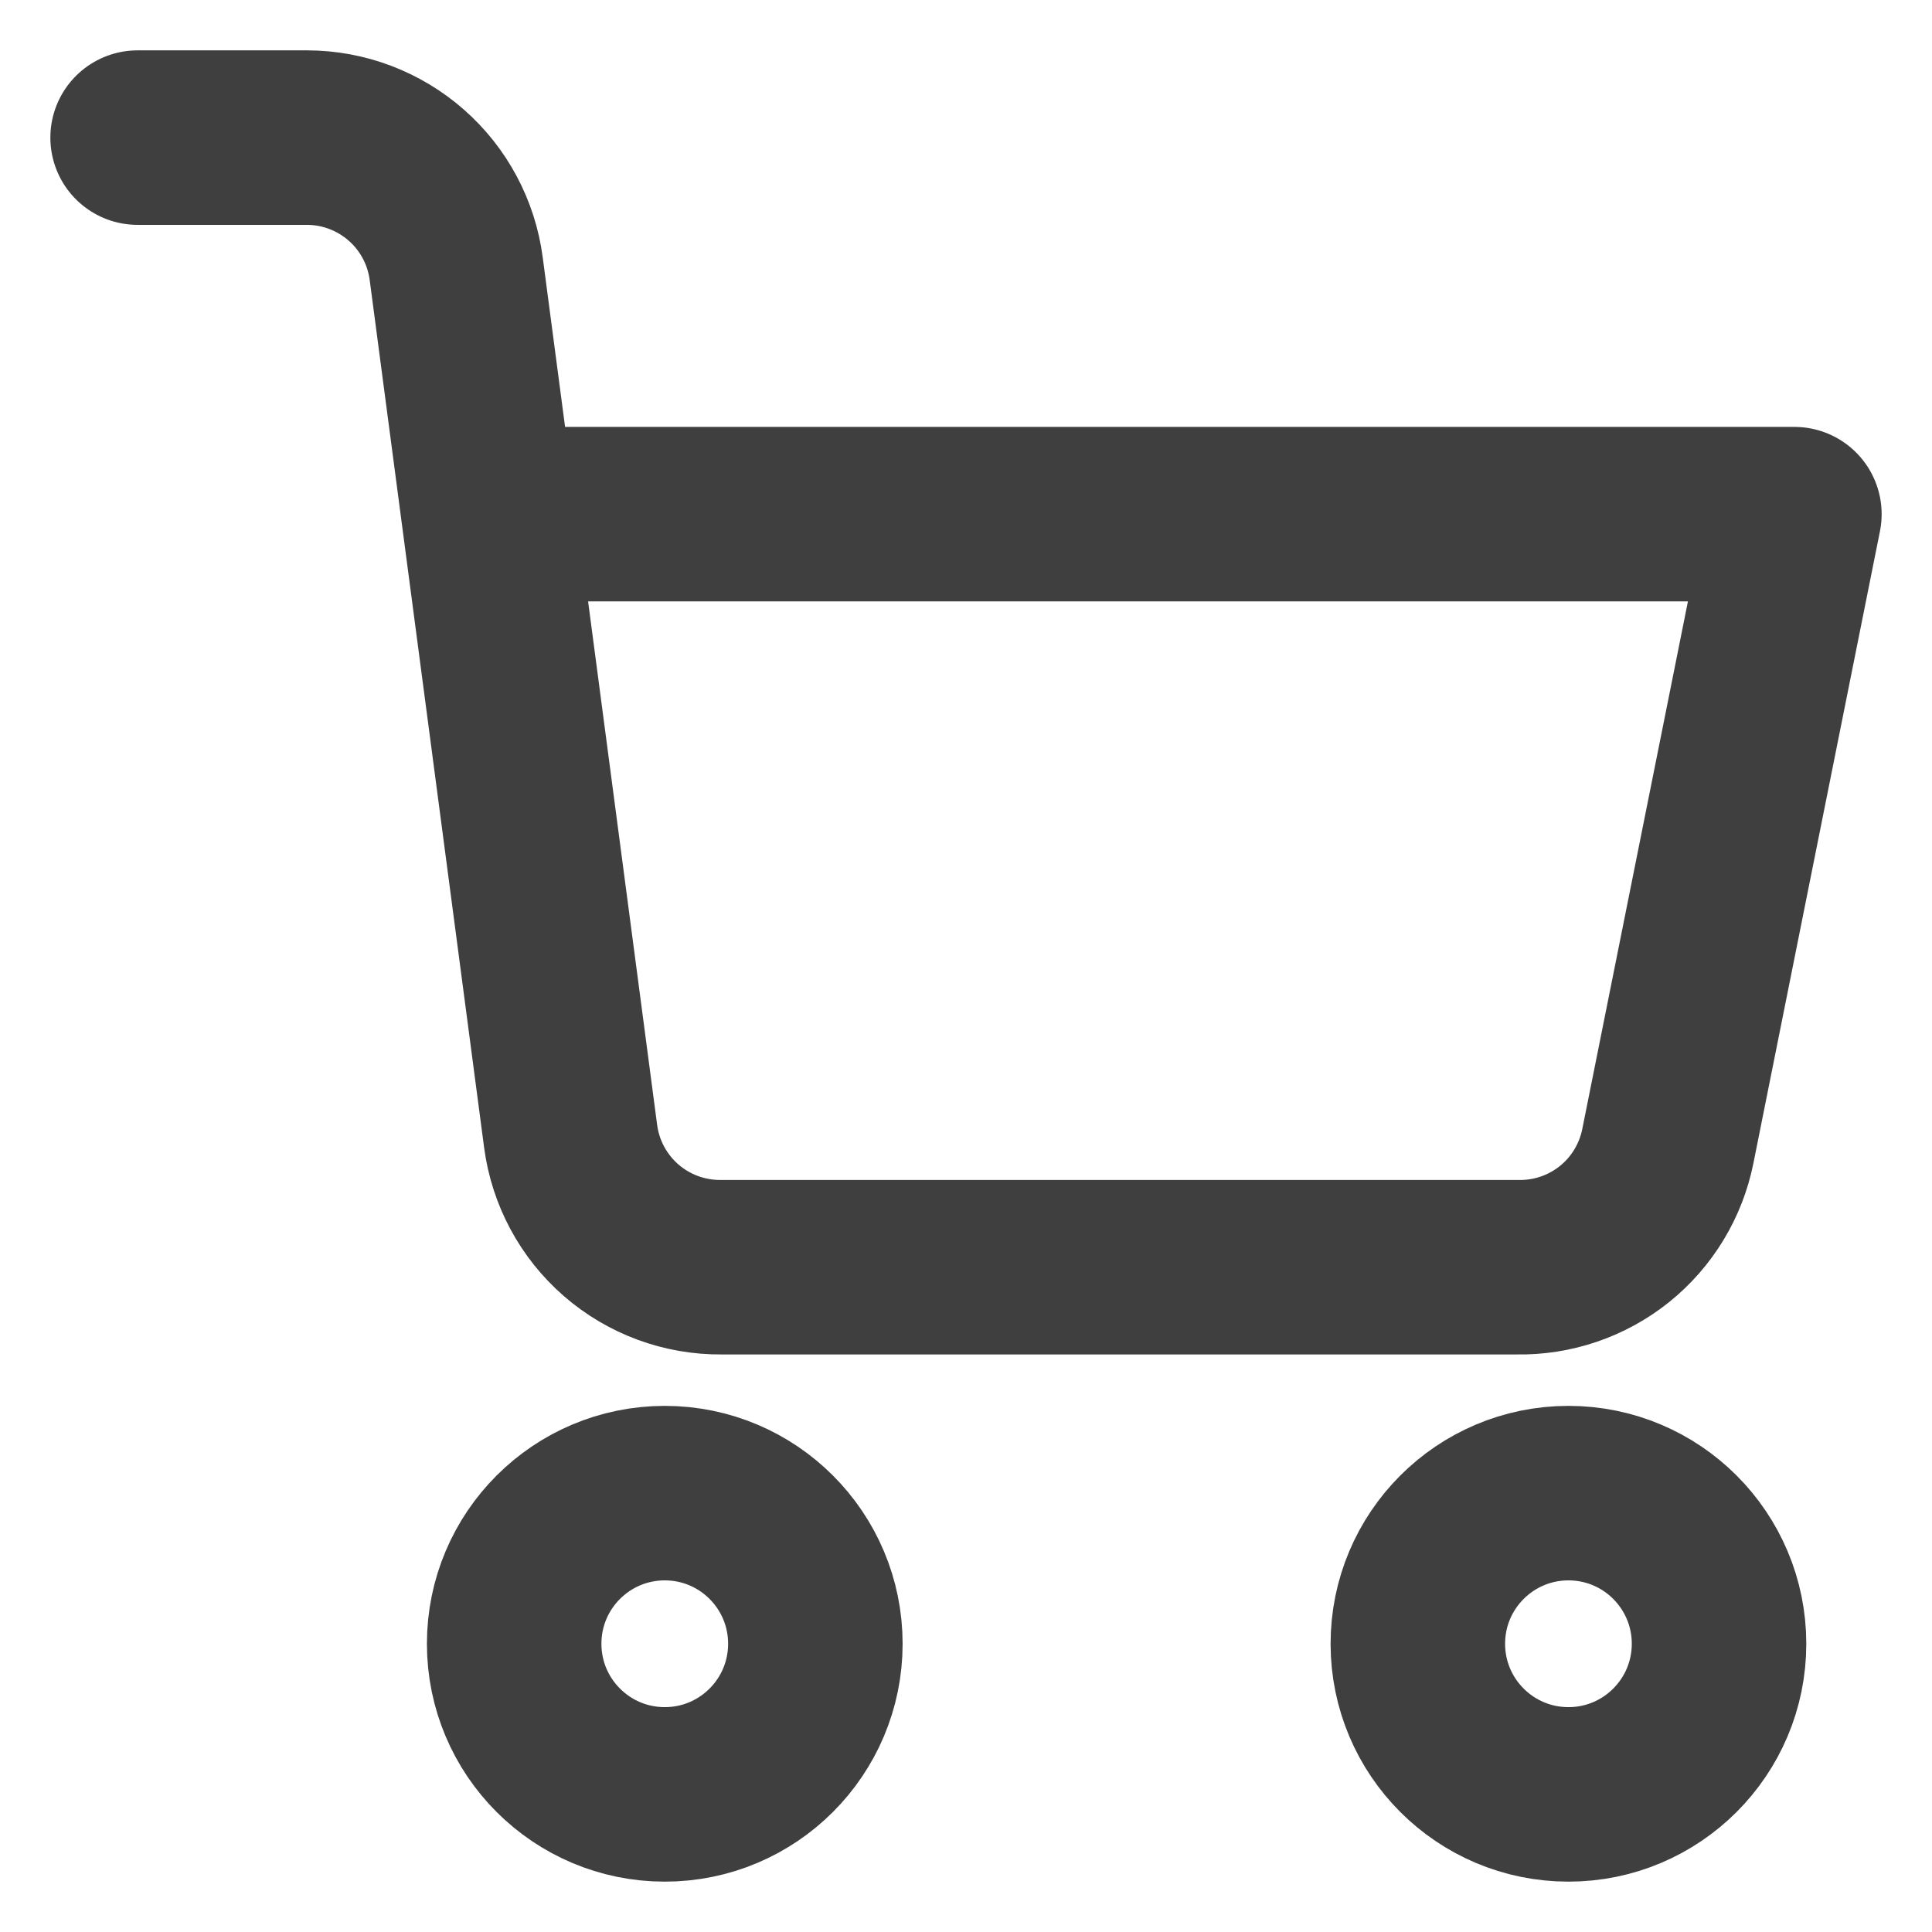
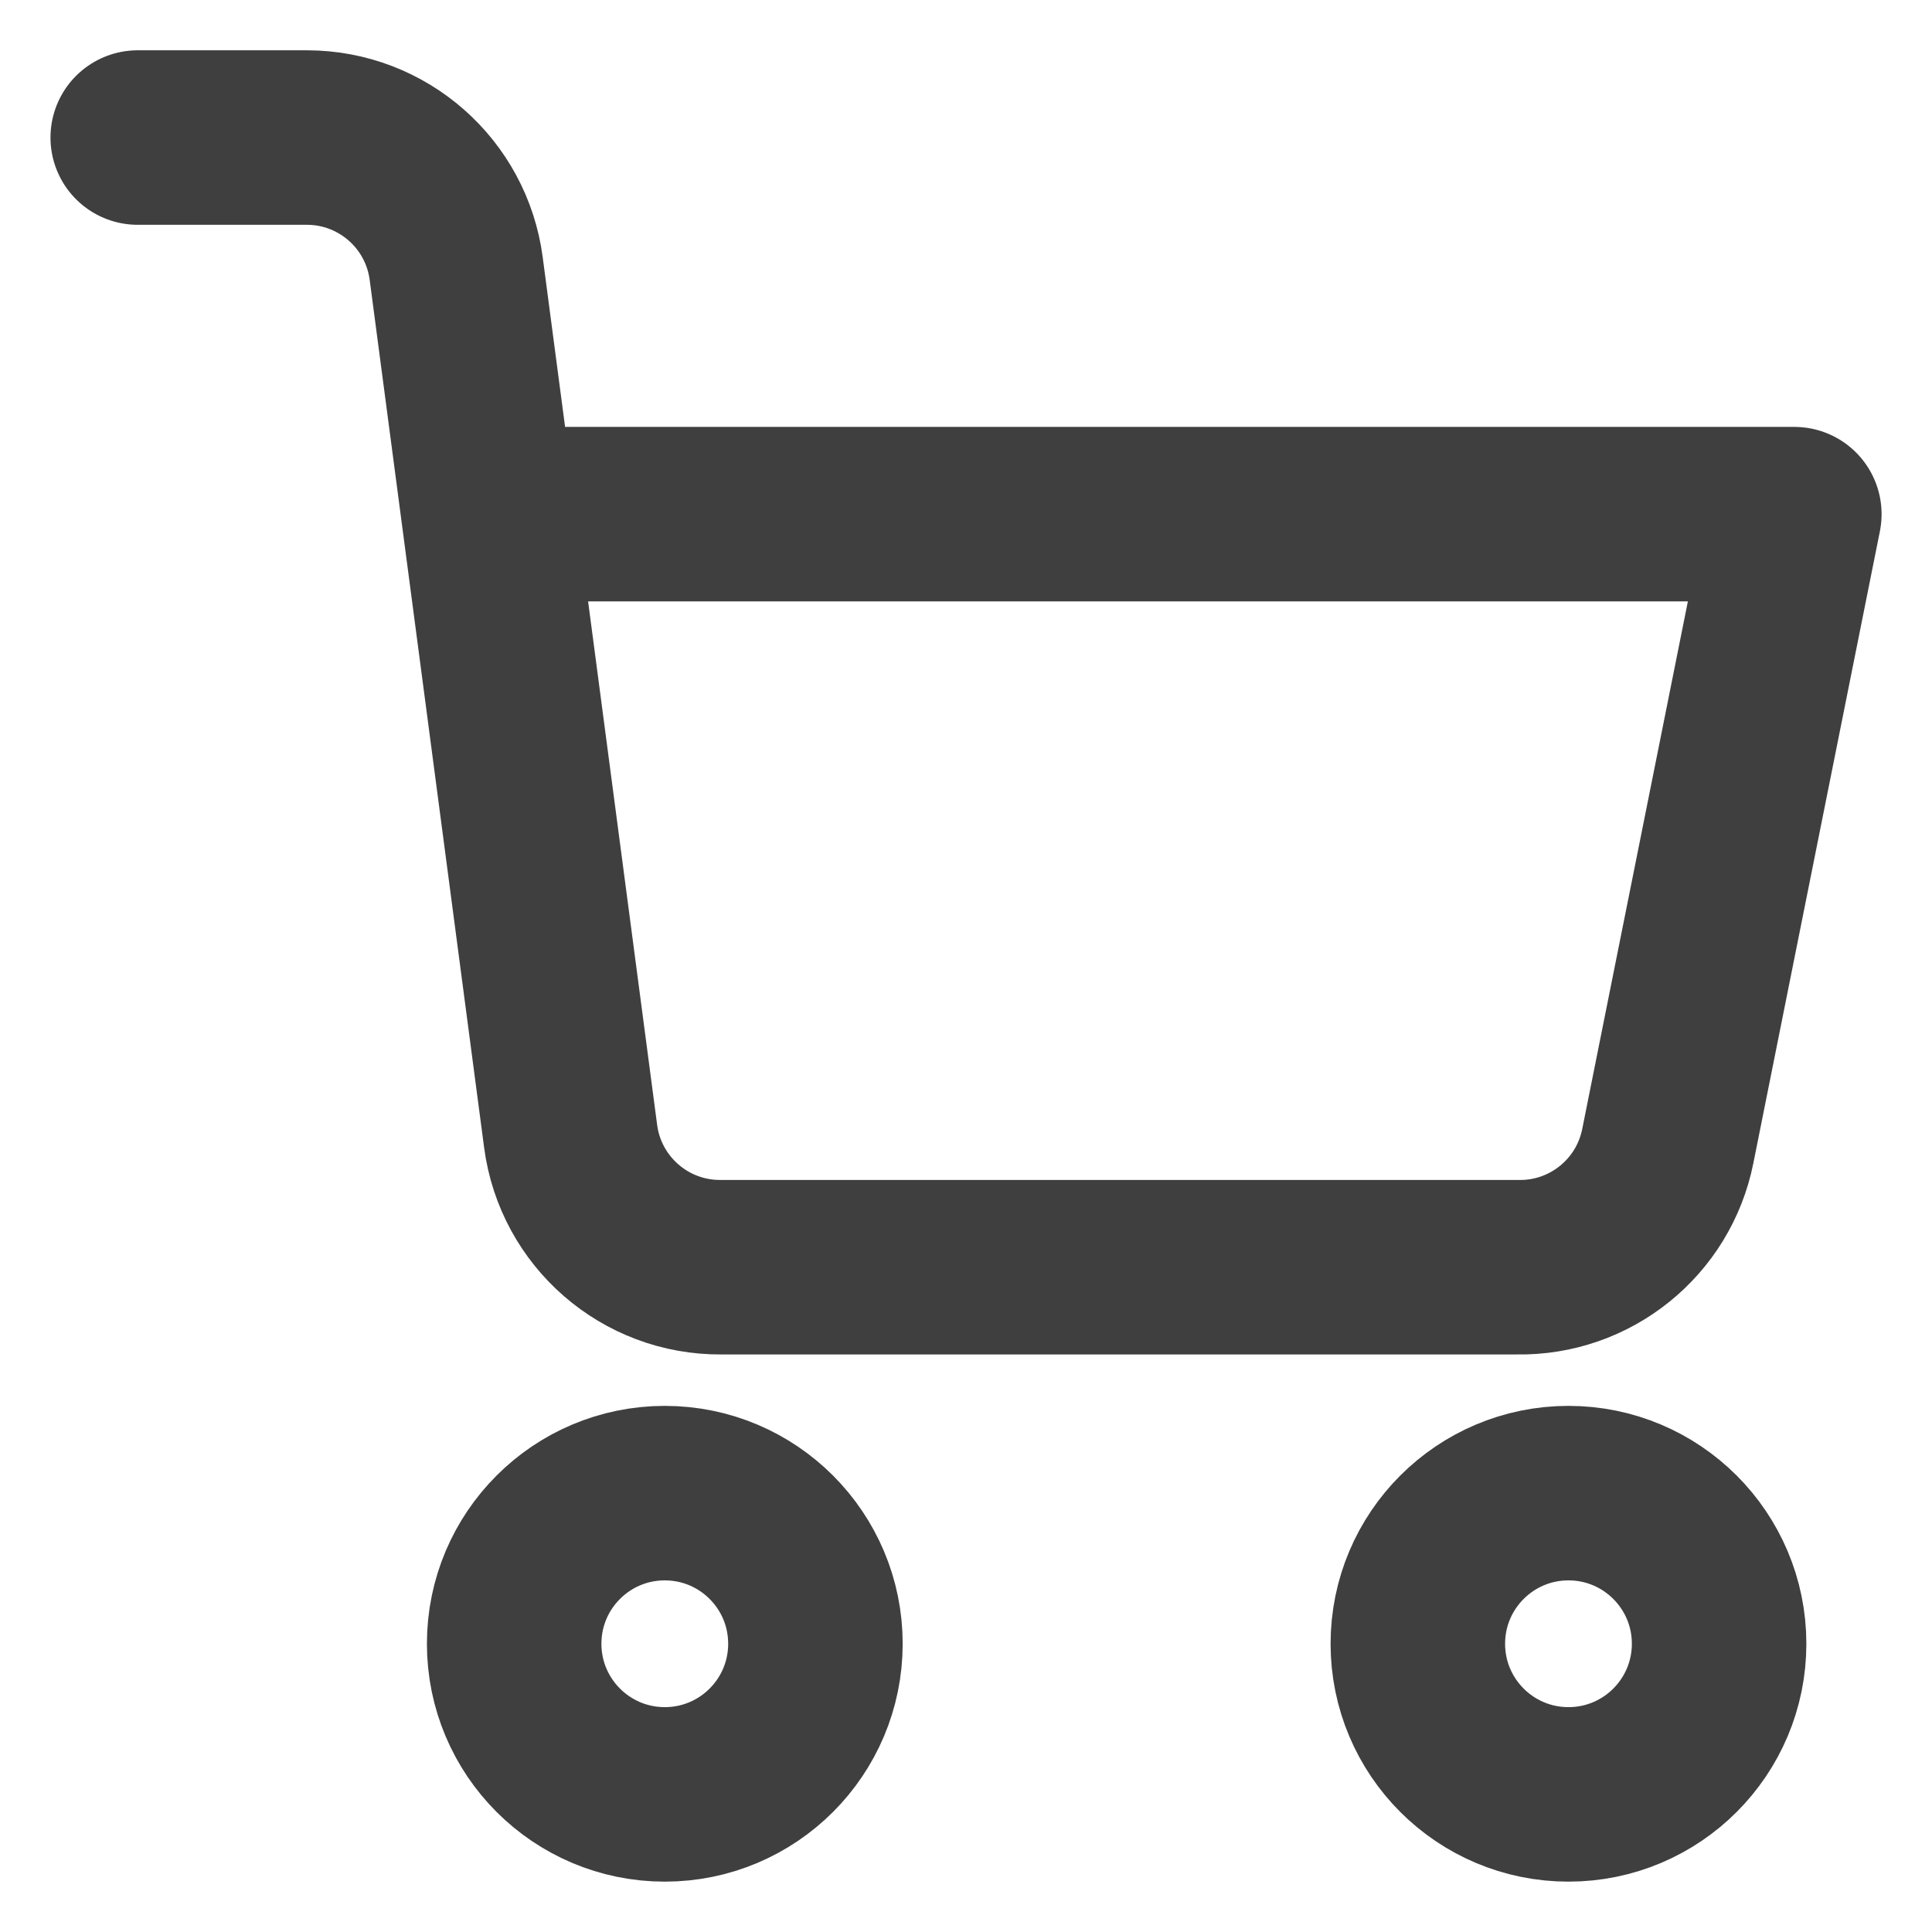
- <svg xmlns="http://www.w3.org/2000/svg" width="31" height="31" viewBox="0 0 31 31" fill="none">
-   <path d="M10.667 28.792C12.001 28.792 13.083 27.71 13.083 26.375C13.083 25.04 12.001 23.958 10.667 23.958C9.332 23.958 8.25 25.04 8.25 26.375C8.25 27.71 9.332 28.792 10.667 28.792Z" stroke="#3F3F3F" stroke-width="2.8" stroke-linecap="round" stroke-linejoin="round" />
-   <path d="M25.167 28.792C26.501 28.792 27.583 27.71 27.583 26.375C27.583 25.04 26.501 23.958 25.167 23.958C23.832 23.958 22.75 25.04 22.75 26.375C22.75 27.71 23.832 28.792 25.167 28.792Z" stroke="#3F3F3F" stroke-width="2.8" stroke-linecap="round" stroke-linejoin="round" />
-   <path d="M7.851 8.25H28.792L26.762 18.388C26.651 18.944 26.349 19.444 25.907 19.8C25.465 20.155 24.912 20.344 24.345 20.333H11.573C10.983 20.338 10.412 20.127 9.966 19.74C9.521 19.353 9.233 18.816 9.156 18.231L7.32 4.311C7.244 3.73 6.959 3.196 6.519 2.81C6.079 2.423 5.513 2.209 4.927 2.208H2.208" stroke="#3F3F3F" stroke-width="2.8" stroke-linecap="round" stroke-linejoin="round" />
+ <svg xmlns="http://www.w3.org/2000/svg" width="31" height="31" fill="none">
+   <path d="M10.667 28.792a2.417 2.417 0 1 0 0-4.834 2.417 2.417 0 0 0 0 4.834ZM25.167 28.792a2.417 2.417 0 1 0 0-4.834 2.417 2.417 0 0 0 0 4.834ZM7.851 8.25h20.94l-2.03 10.138a2.417 2.417 0 0 1-2.416 1.945H11.573a2.417 2.417 0 0 1-2.417-2.102L7.32 4.31a2.417 2.417 0 0 0-2.393-2.103H2.21" stroke="#3F3F3F" stroke-width="2.8" stroke-linecap="round" stroke-linejoin="round" />
</svg>
